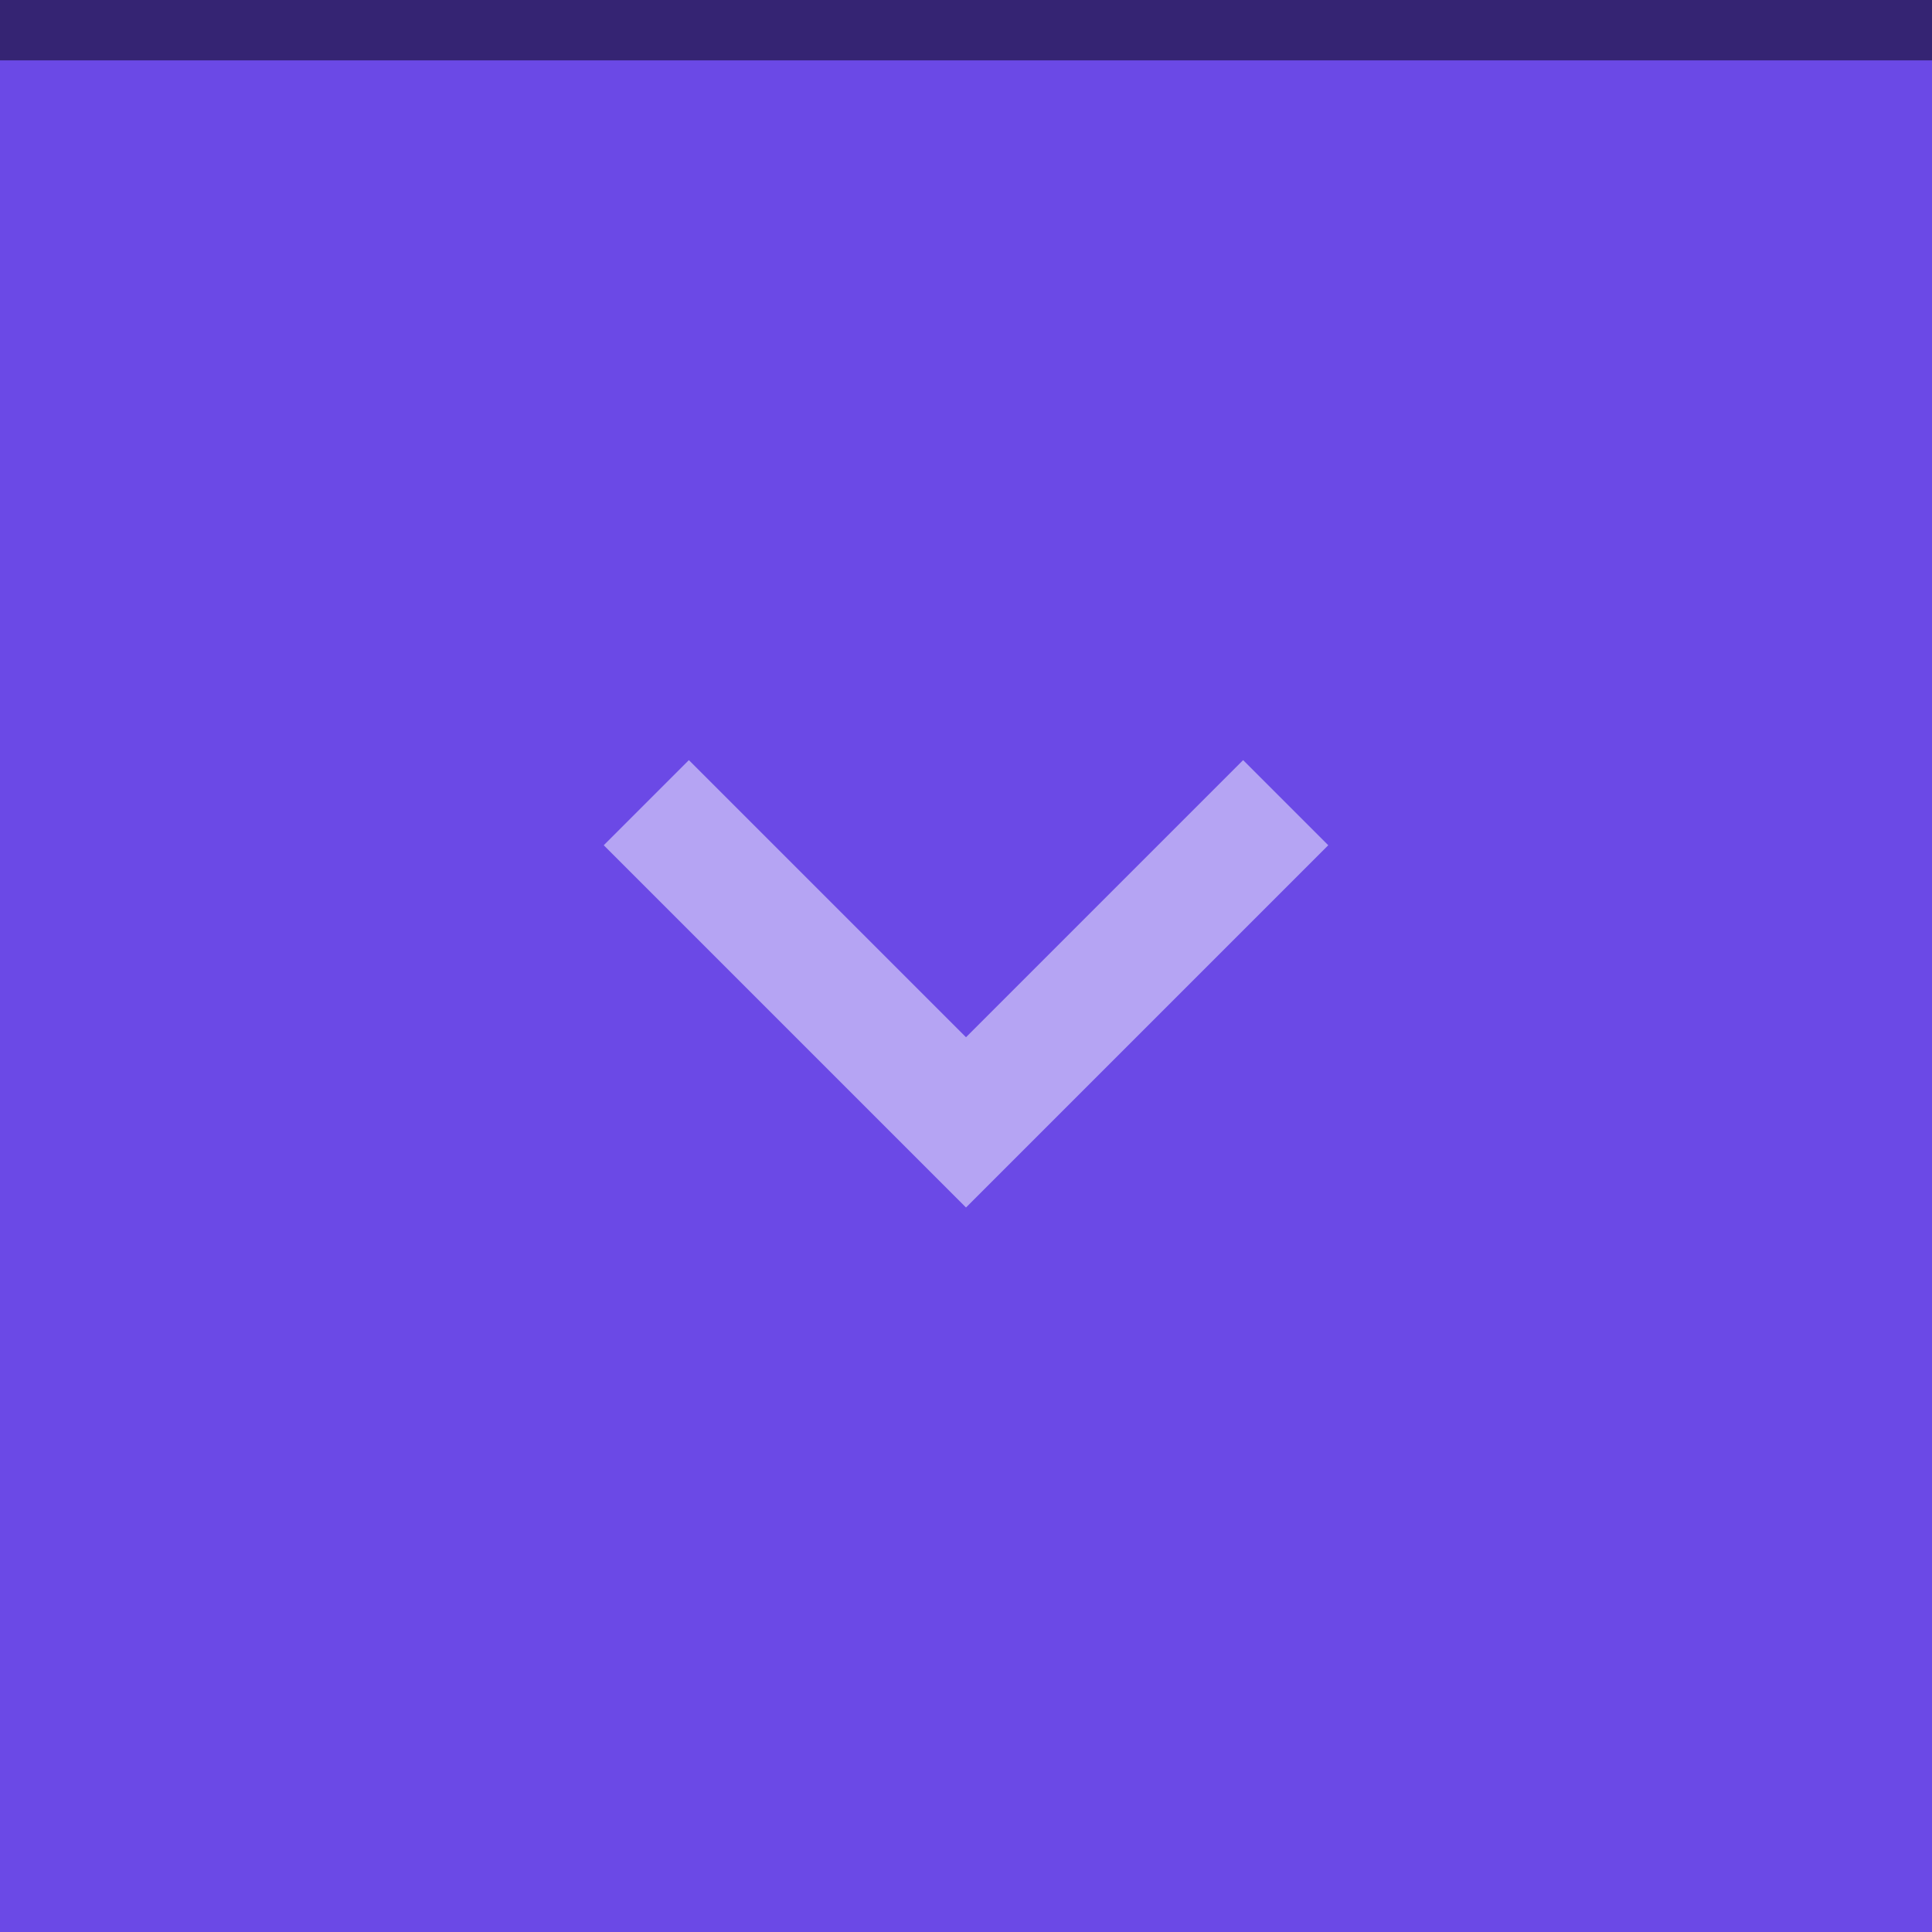
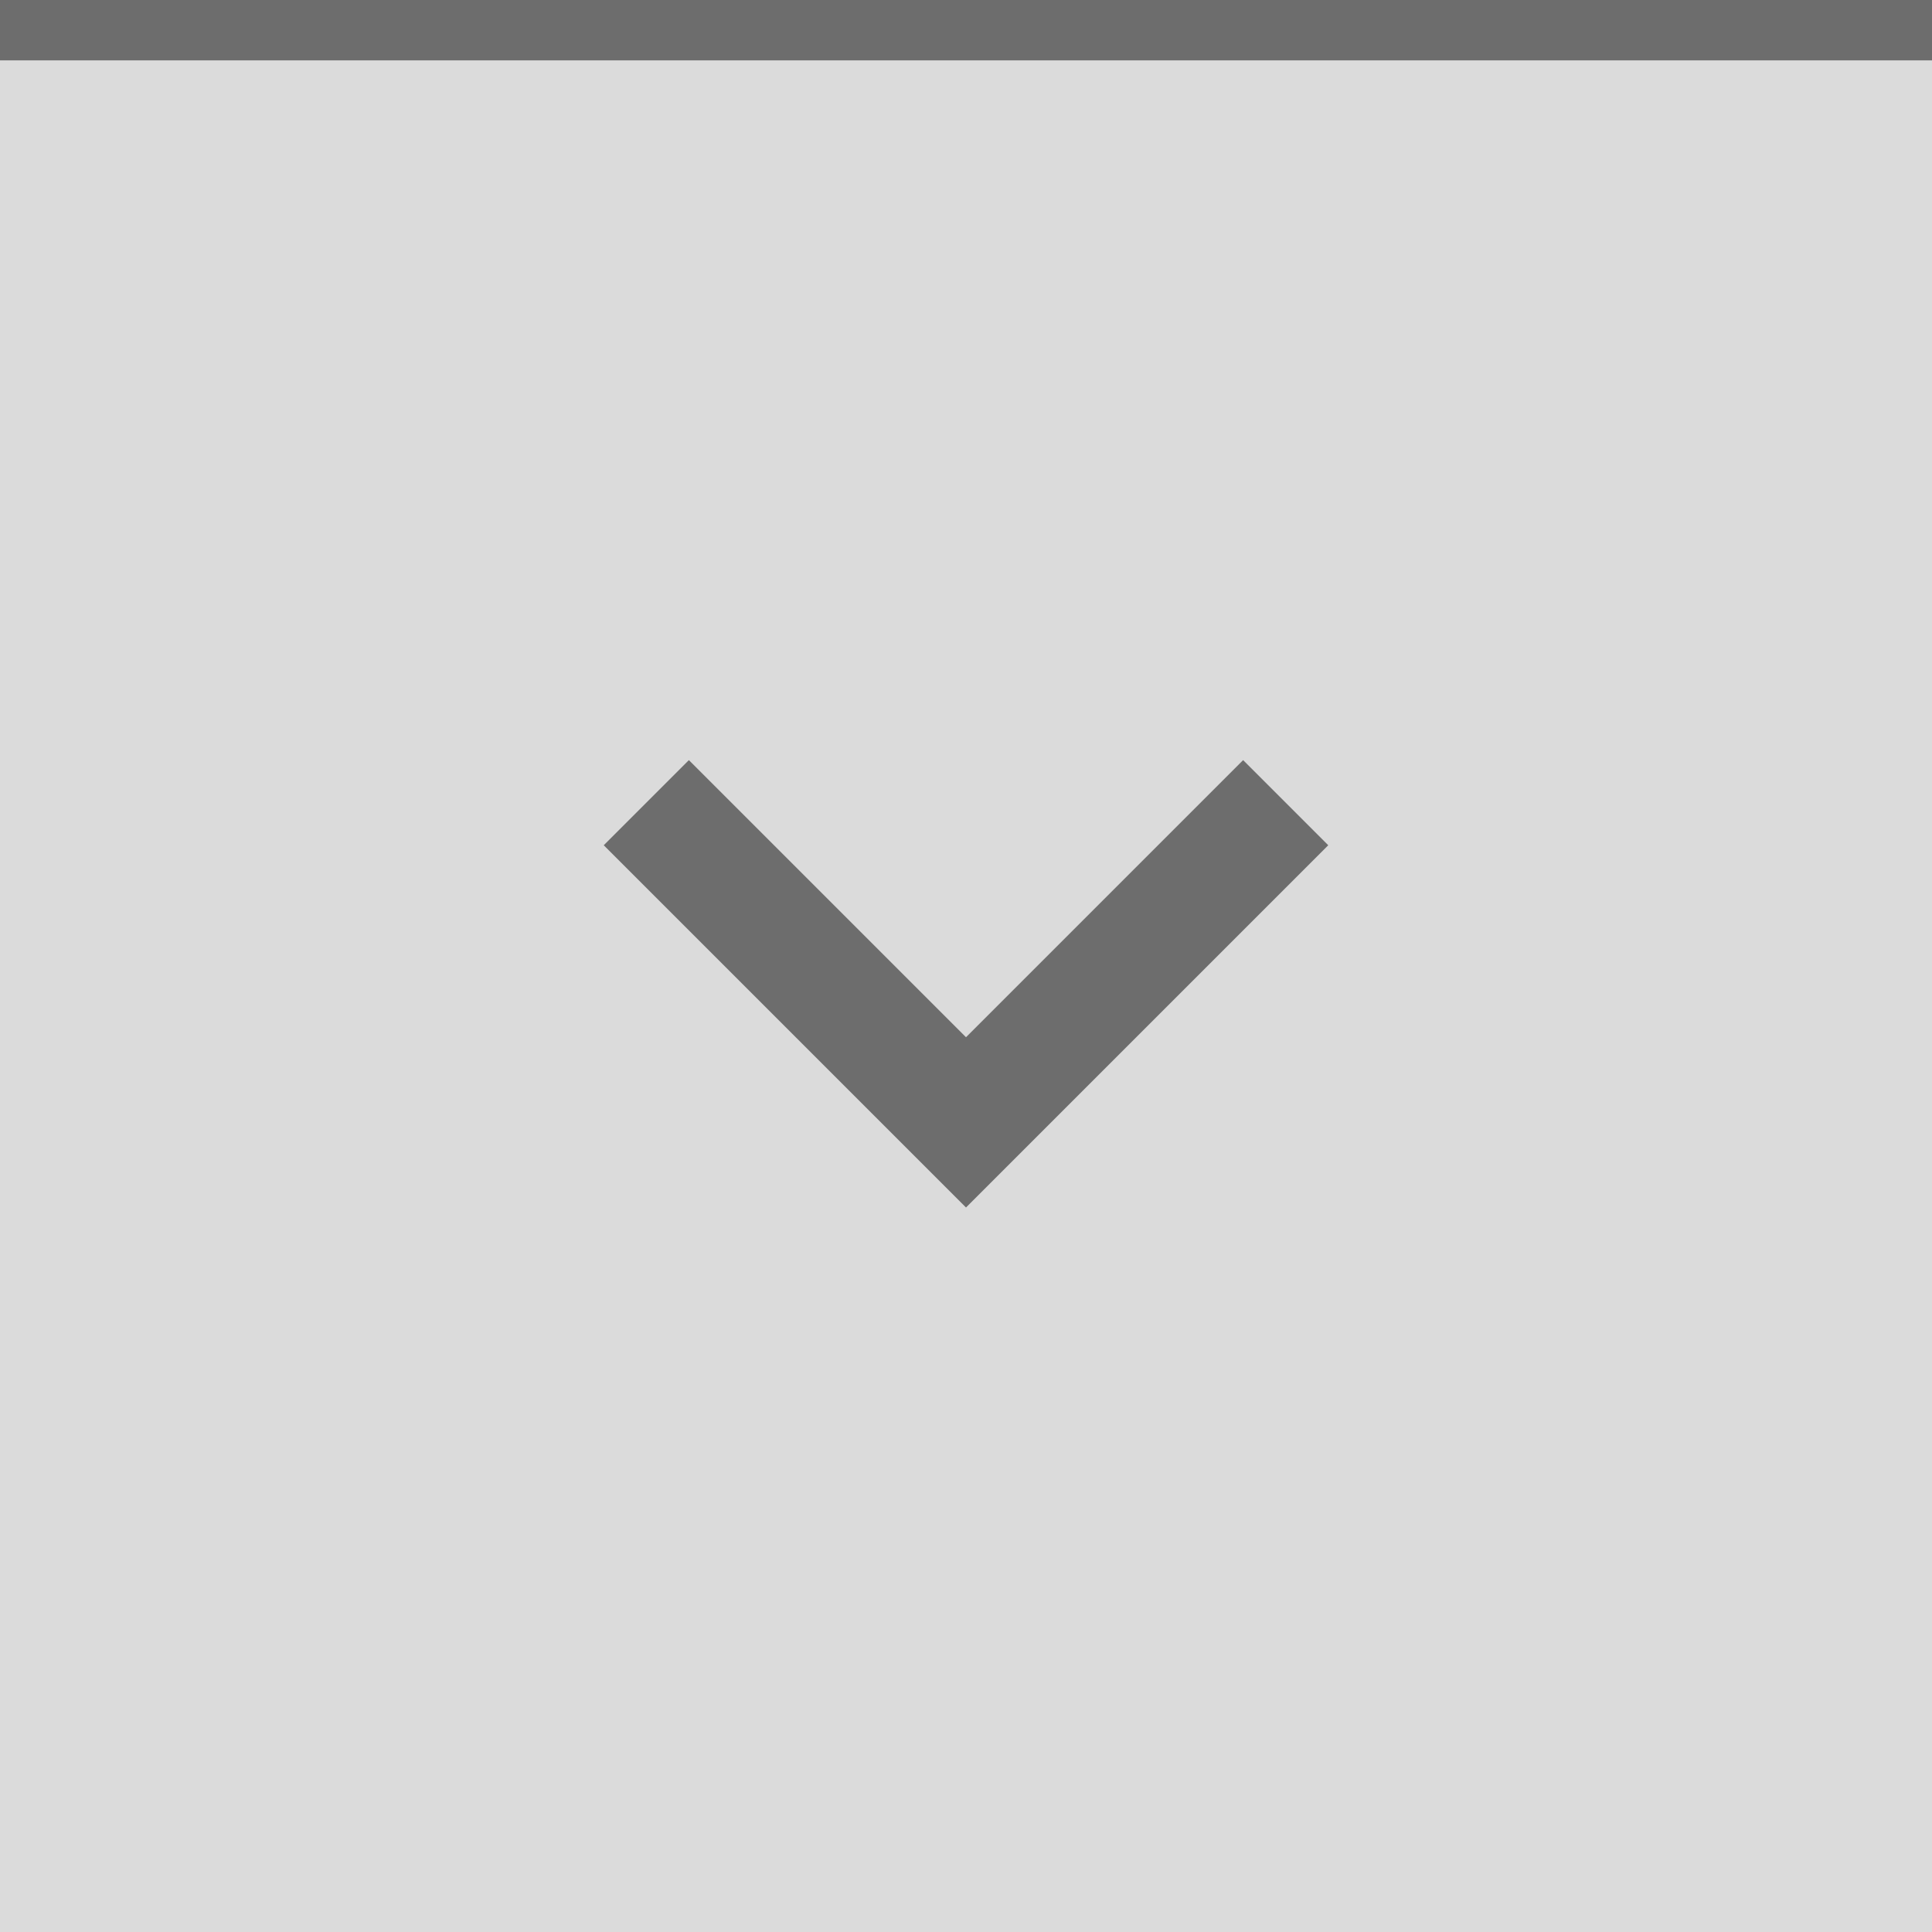
<svg xmlns="http://www.w3.org/2000/svg" width="32" height="32" viewBox="0 0 32 32" version="1.1" id="svg102">
  <defs id="defs106" />
-   <rect width="32" height="32" fill="#D6D6D6" id="rect92" style="fill:#6b49e6;fill-opacity:1" />
-   <g style="opacity:0.5;fill:#ffffff;fill-opacity:1" fill="#000000" opacity="0.38" id="g100">
-     <circle cx="16" cy="16" r="12" opacity="0" id="circle96" style="fill:#ffffff;fill-opacity:1" />
-     <path d="m22 14-1.41-1.41-4.59 4.59-4.59-4.59-1.41 1.41l6 6z" id="path98" style="fill:#ffffff;fill-opacity:1" />
+   <rect width="32" height="32" fill="#D6D6D6" id="rect92" style="fill:#dbdbdb;fill-opacity:1" />
+   <g style="opacity:0.5;fill:#000000;fill-opacity:1" fill="#000000" opacity="0.38" id="g100">
+     <circle cx="16" cy="16" r="12" opacity="0" id="circle96" style="fill:#000000;fill-opacity:1" />
+     <path d="m22 14-1.41-1.41-4.59 4.59-4.59-4.59-1.41 1.41l6 6z" id="path98" style="fill:#000000;fill-opacity:1" />
  </g>
  <rect width="32" height="1" fill="#FFFFFF" fill-opacity="0.4" id="rect166" style="opacity:0.5;fill:#000000;fill-opacity:1" x="0" y="0" />
</svg>
